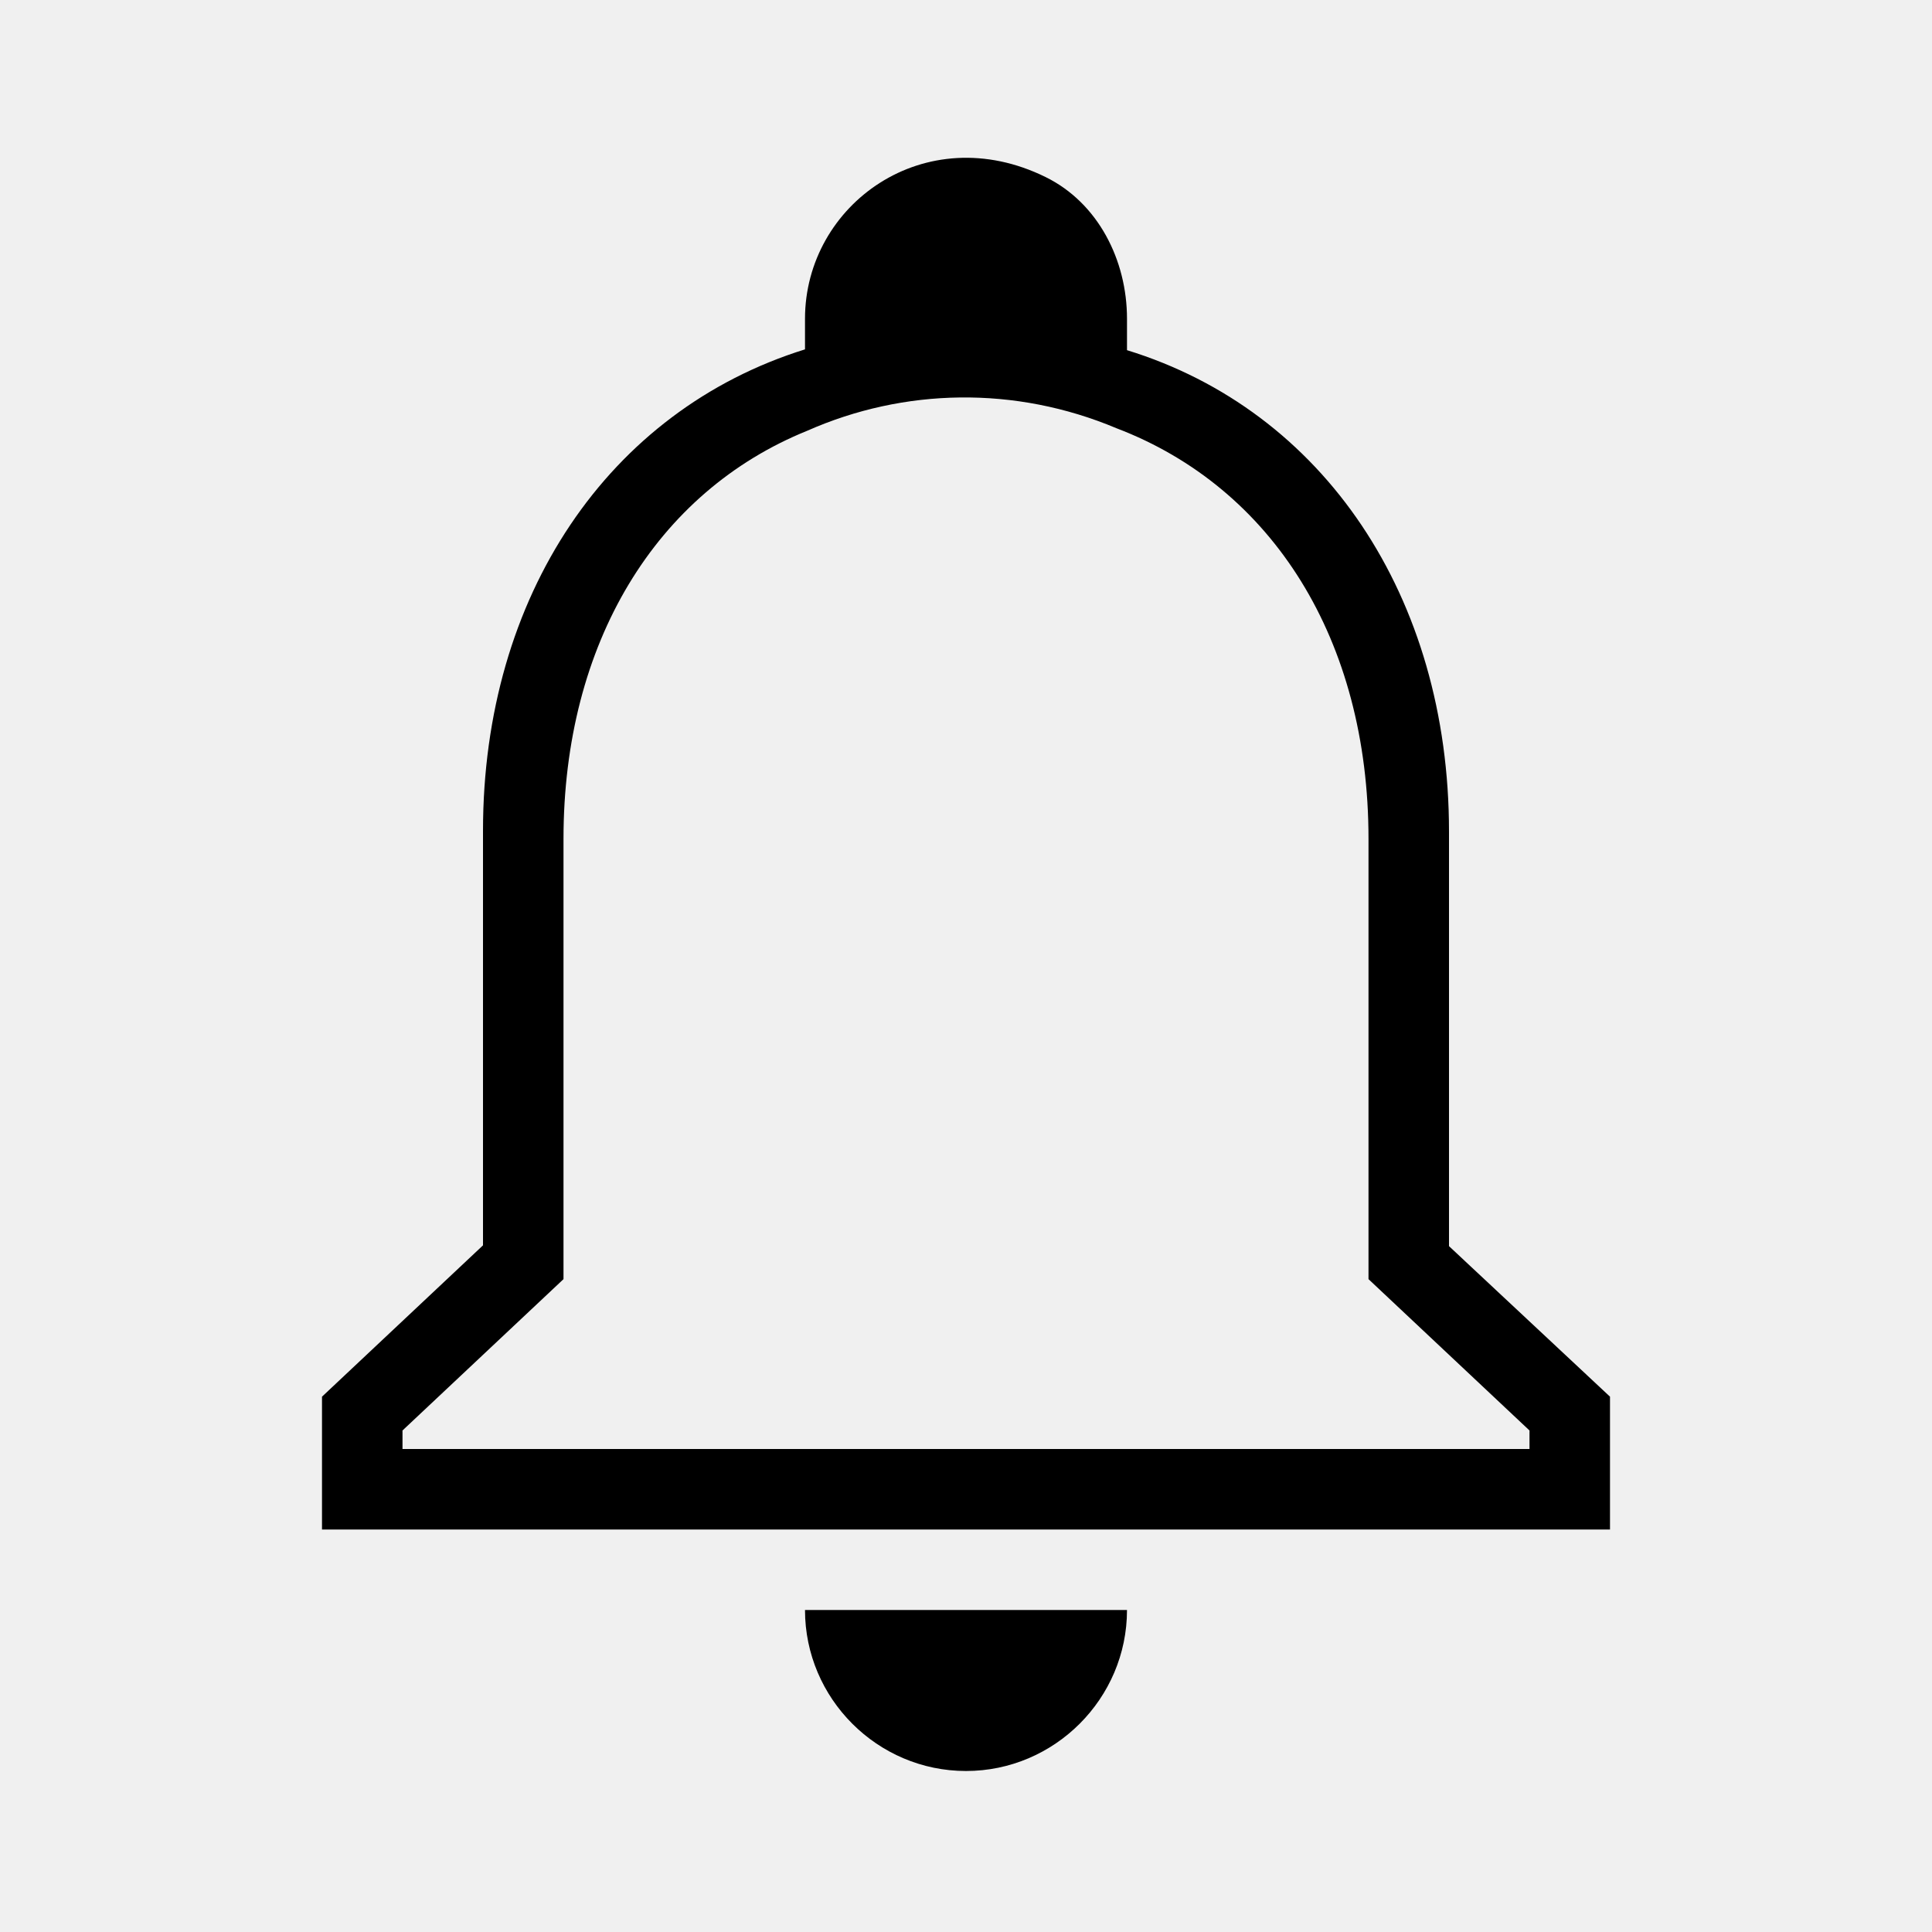
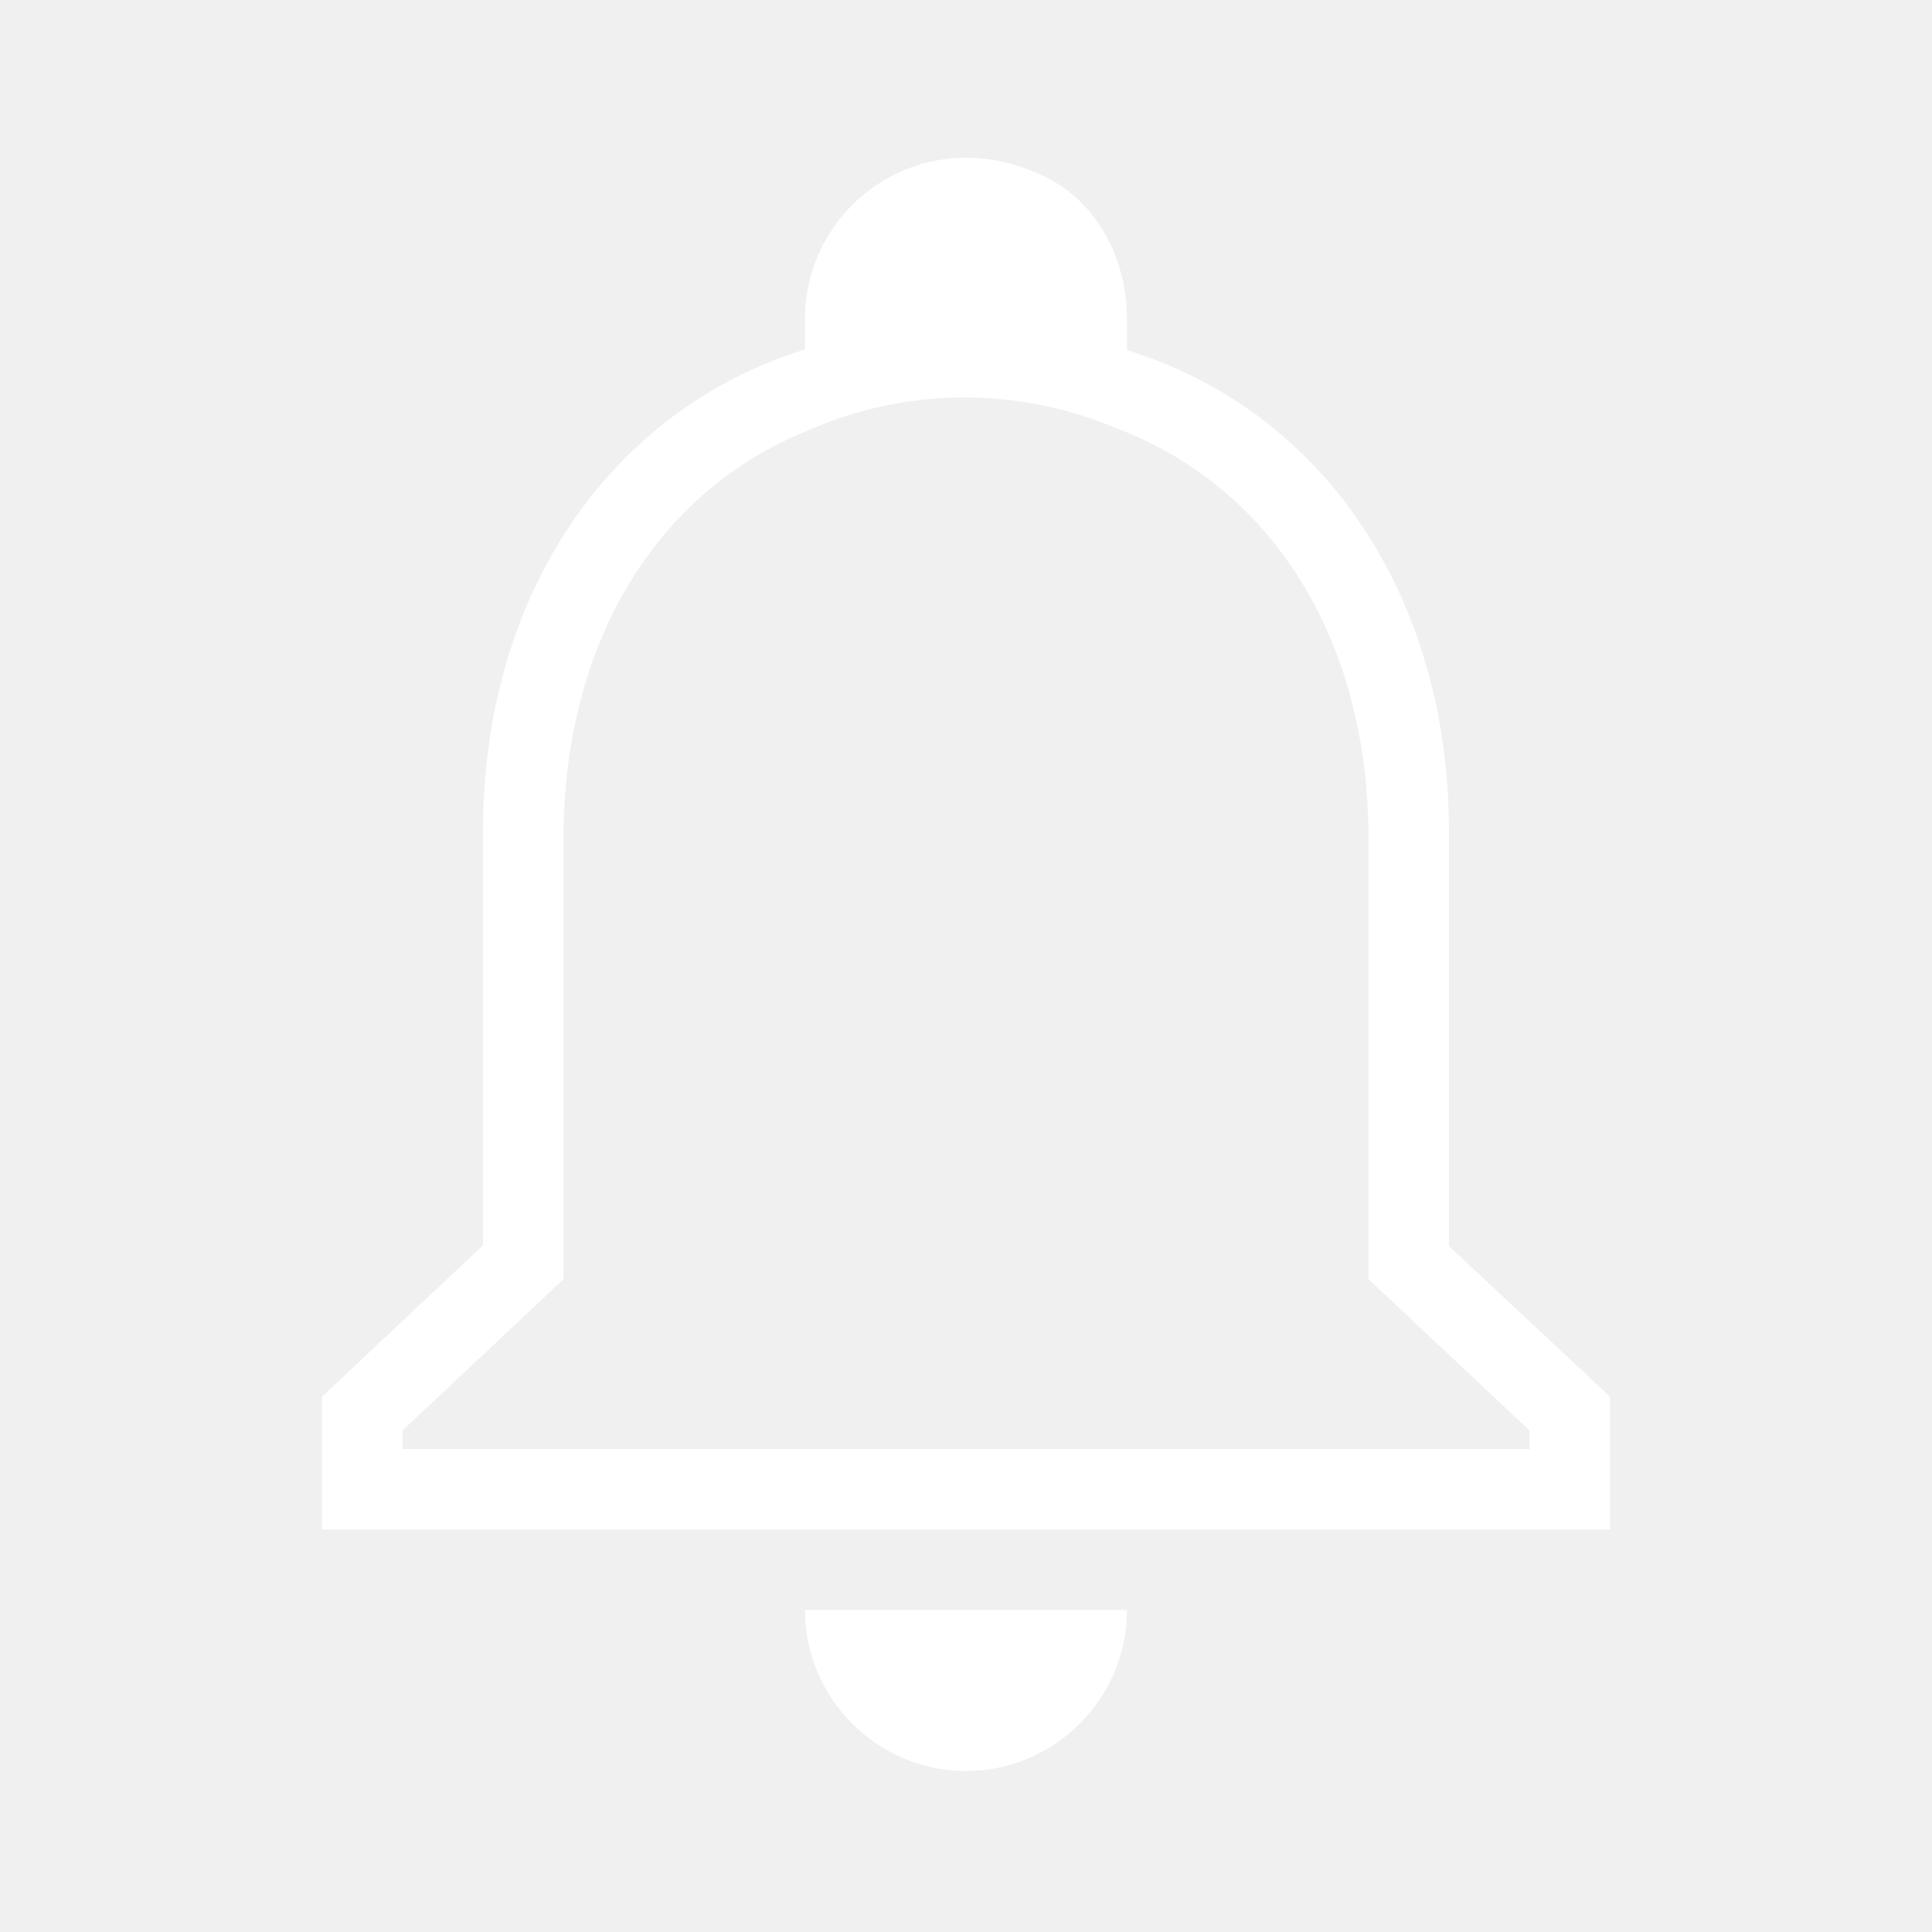
- <svg xmlns="http://www.w3.org/2000/svg" viewBox="0 0 24 24" preserveAspectRatio="xMidYMid meet" focusable="false" class="style-scope yt-icon" style="pointer-events: none; display: block; width: 100%; height: 100%;">
+ <svg xmlns="http://www.w3.org/2000/svg" fill="#fff" viewBox="0 0 24 24" preserveAspectRatio="xMidYMid meet" focusable="false" class="style-scope yt-icon" style="pointer-events: none; display: block; width: 100%; height: 100%;">
  <g class="style-scope yt-icon">
    <path d="M10,20h4c0,1.1-0.9,2-2,2S10,21.1,10,20z M20,17.35V19H4v-1.65l2-1.88v-5.15c0-2.92,1.56-5.22,4-5.98V3.96 c0-1.42,1.49-2.5,2.99-1.76C13.64,2.52,14,3.23,14,3.96l0,0.39c2.44,0.75,4,3.06,4,5.98v5.15L20,17.35z M19,17.77l-2-1.88v-5.47 c0-2.47-1.19-4.36-3.13-5.1c-1.26-0.53-2.64-0.5-3.84,0.03C8.15,6.11,7,7.99,7,10.42v5.47l-2,1.88V18h14V17.77z" class="style-scope yt-icon" />
  </g>
</svg>
